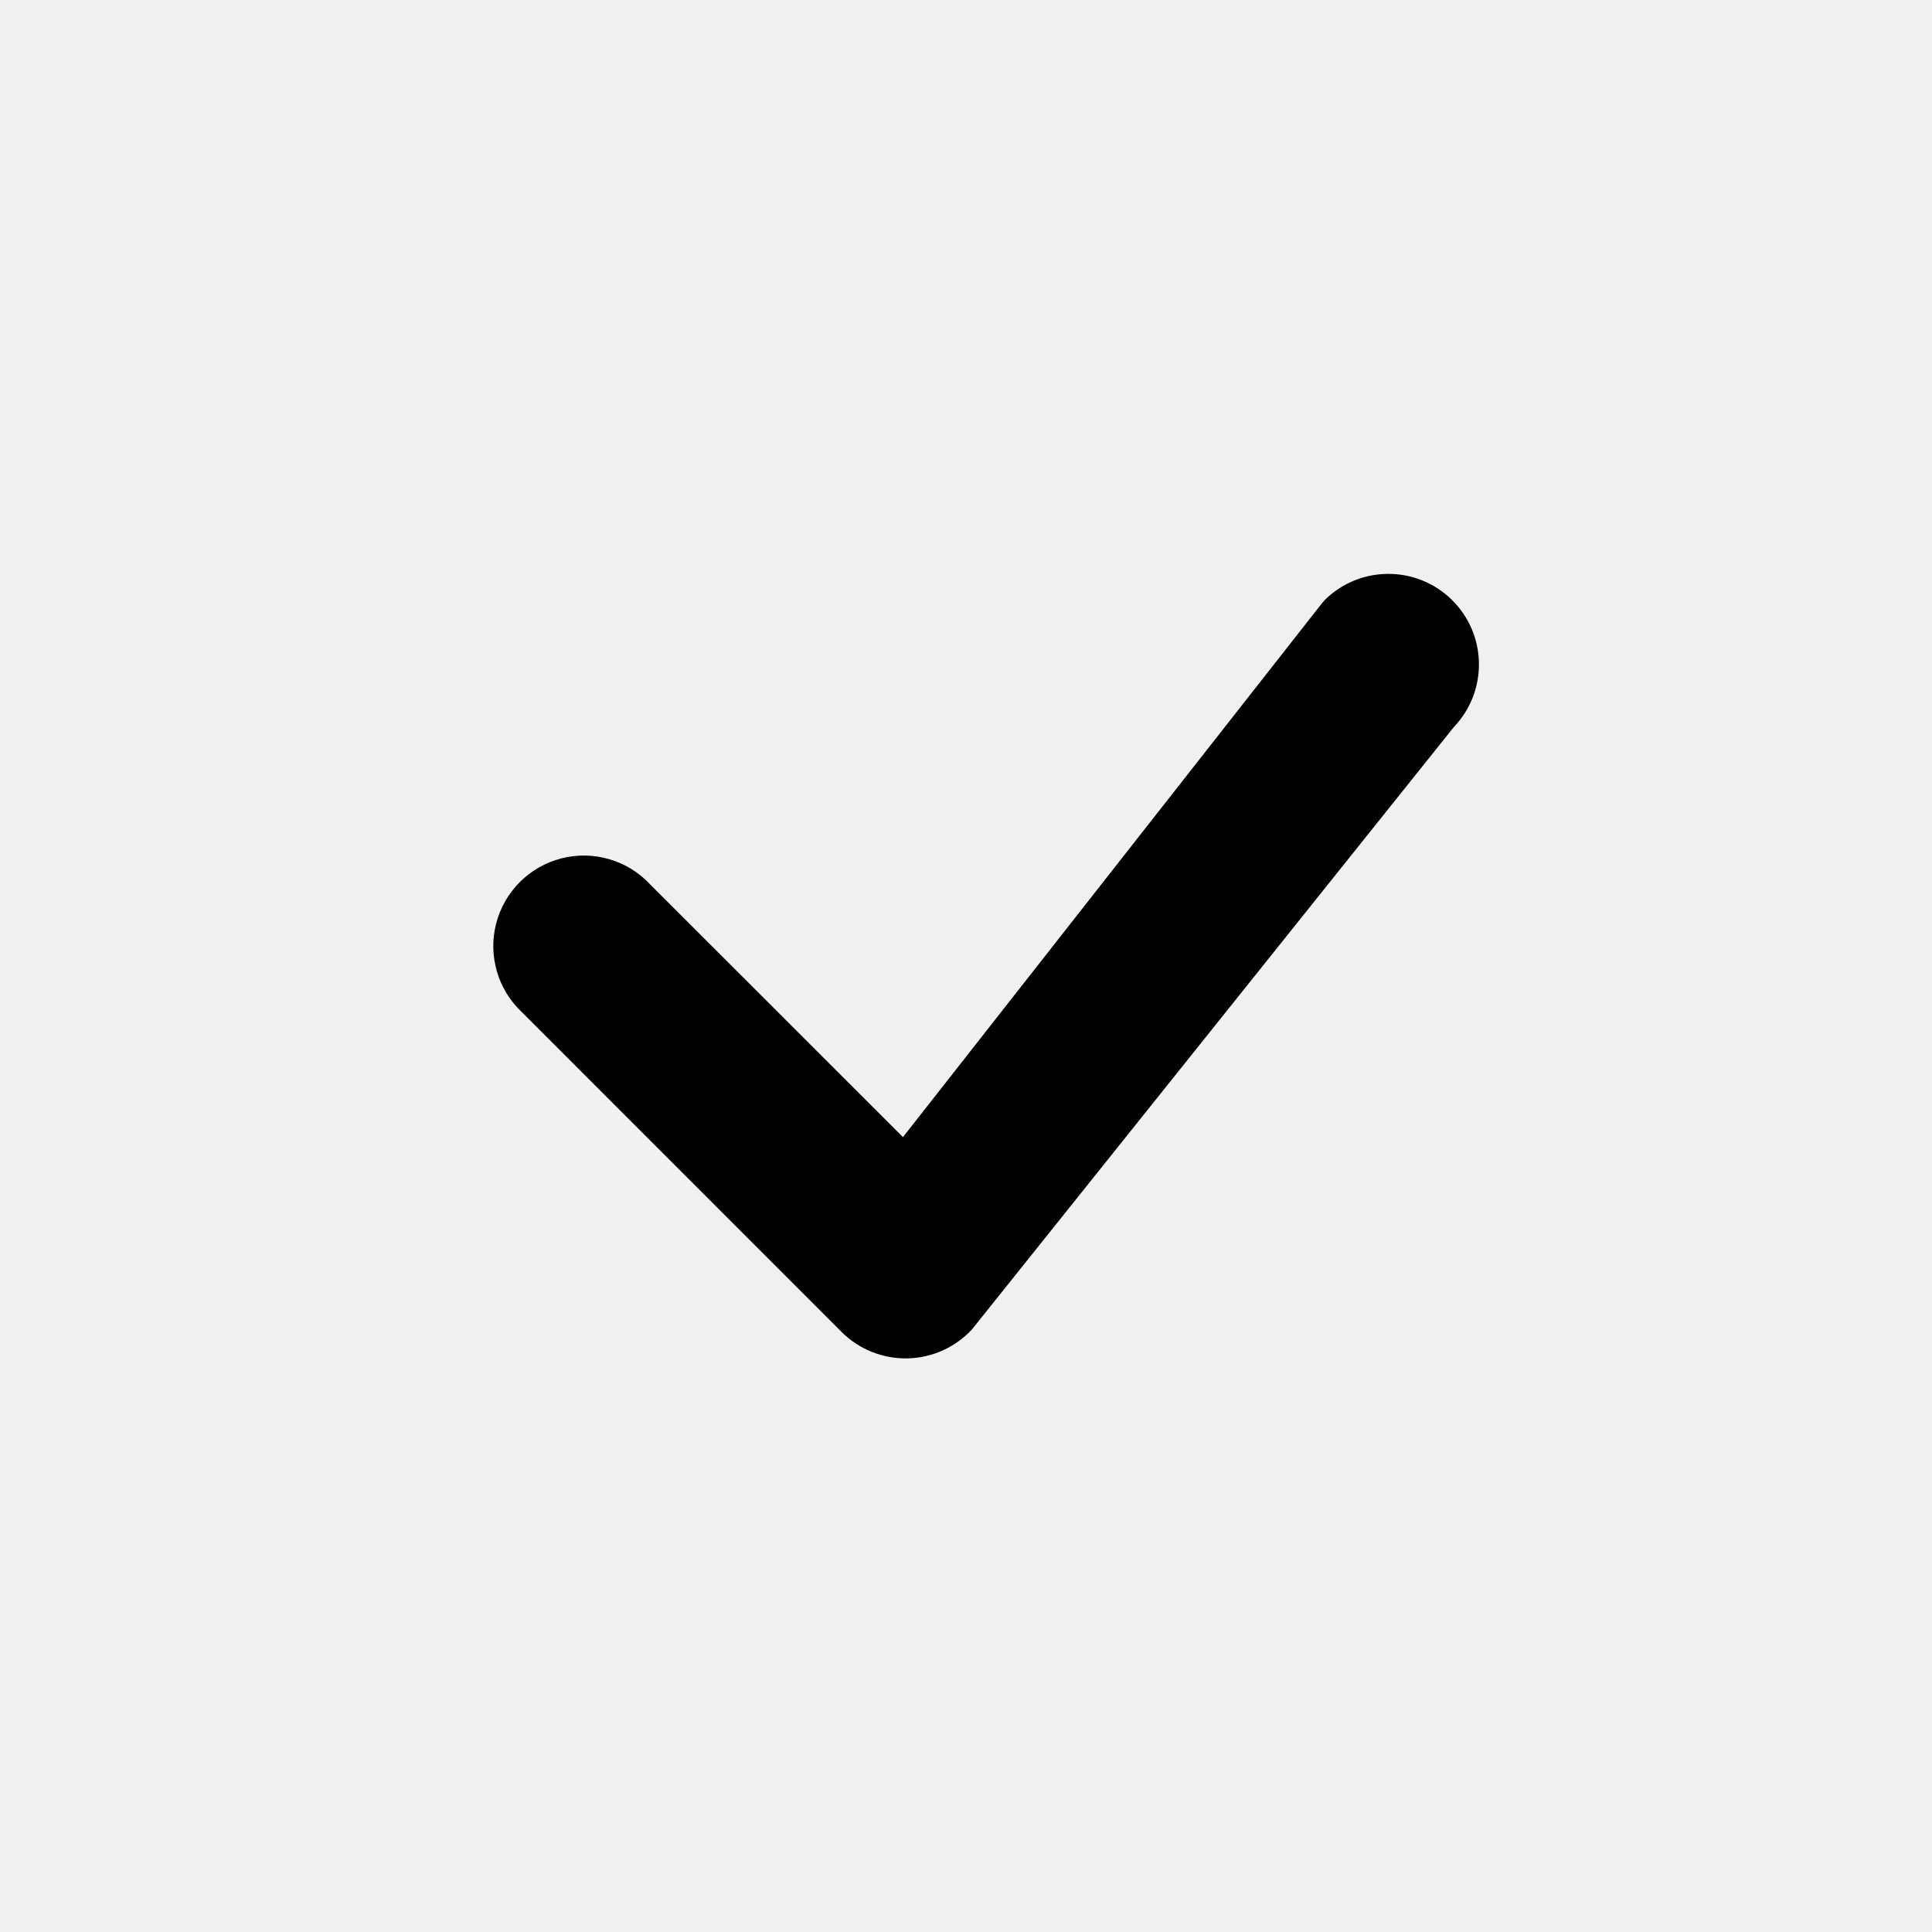
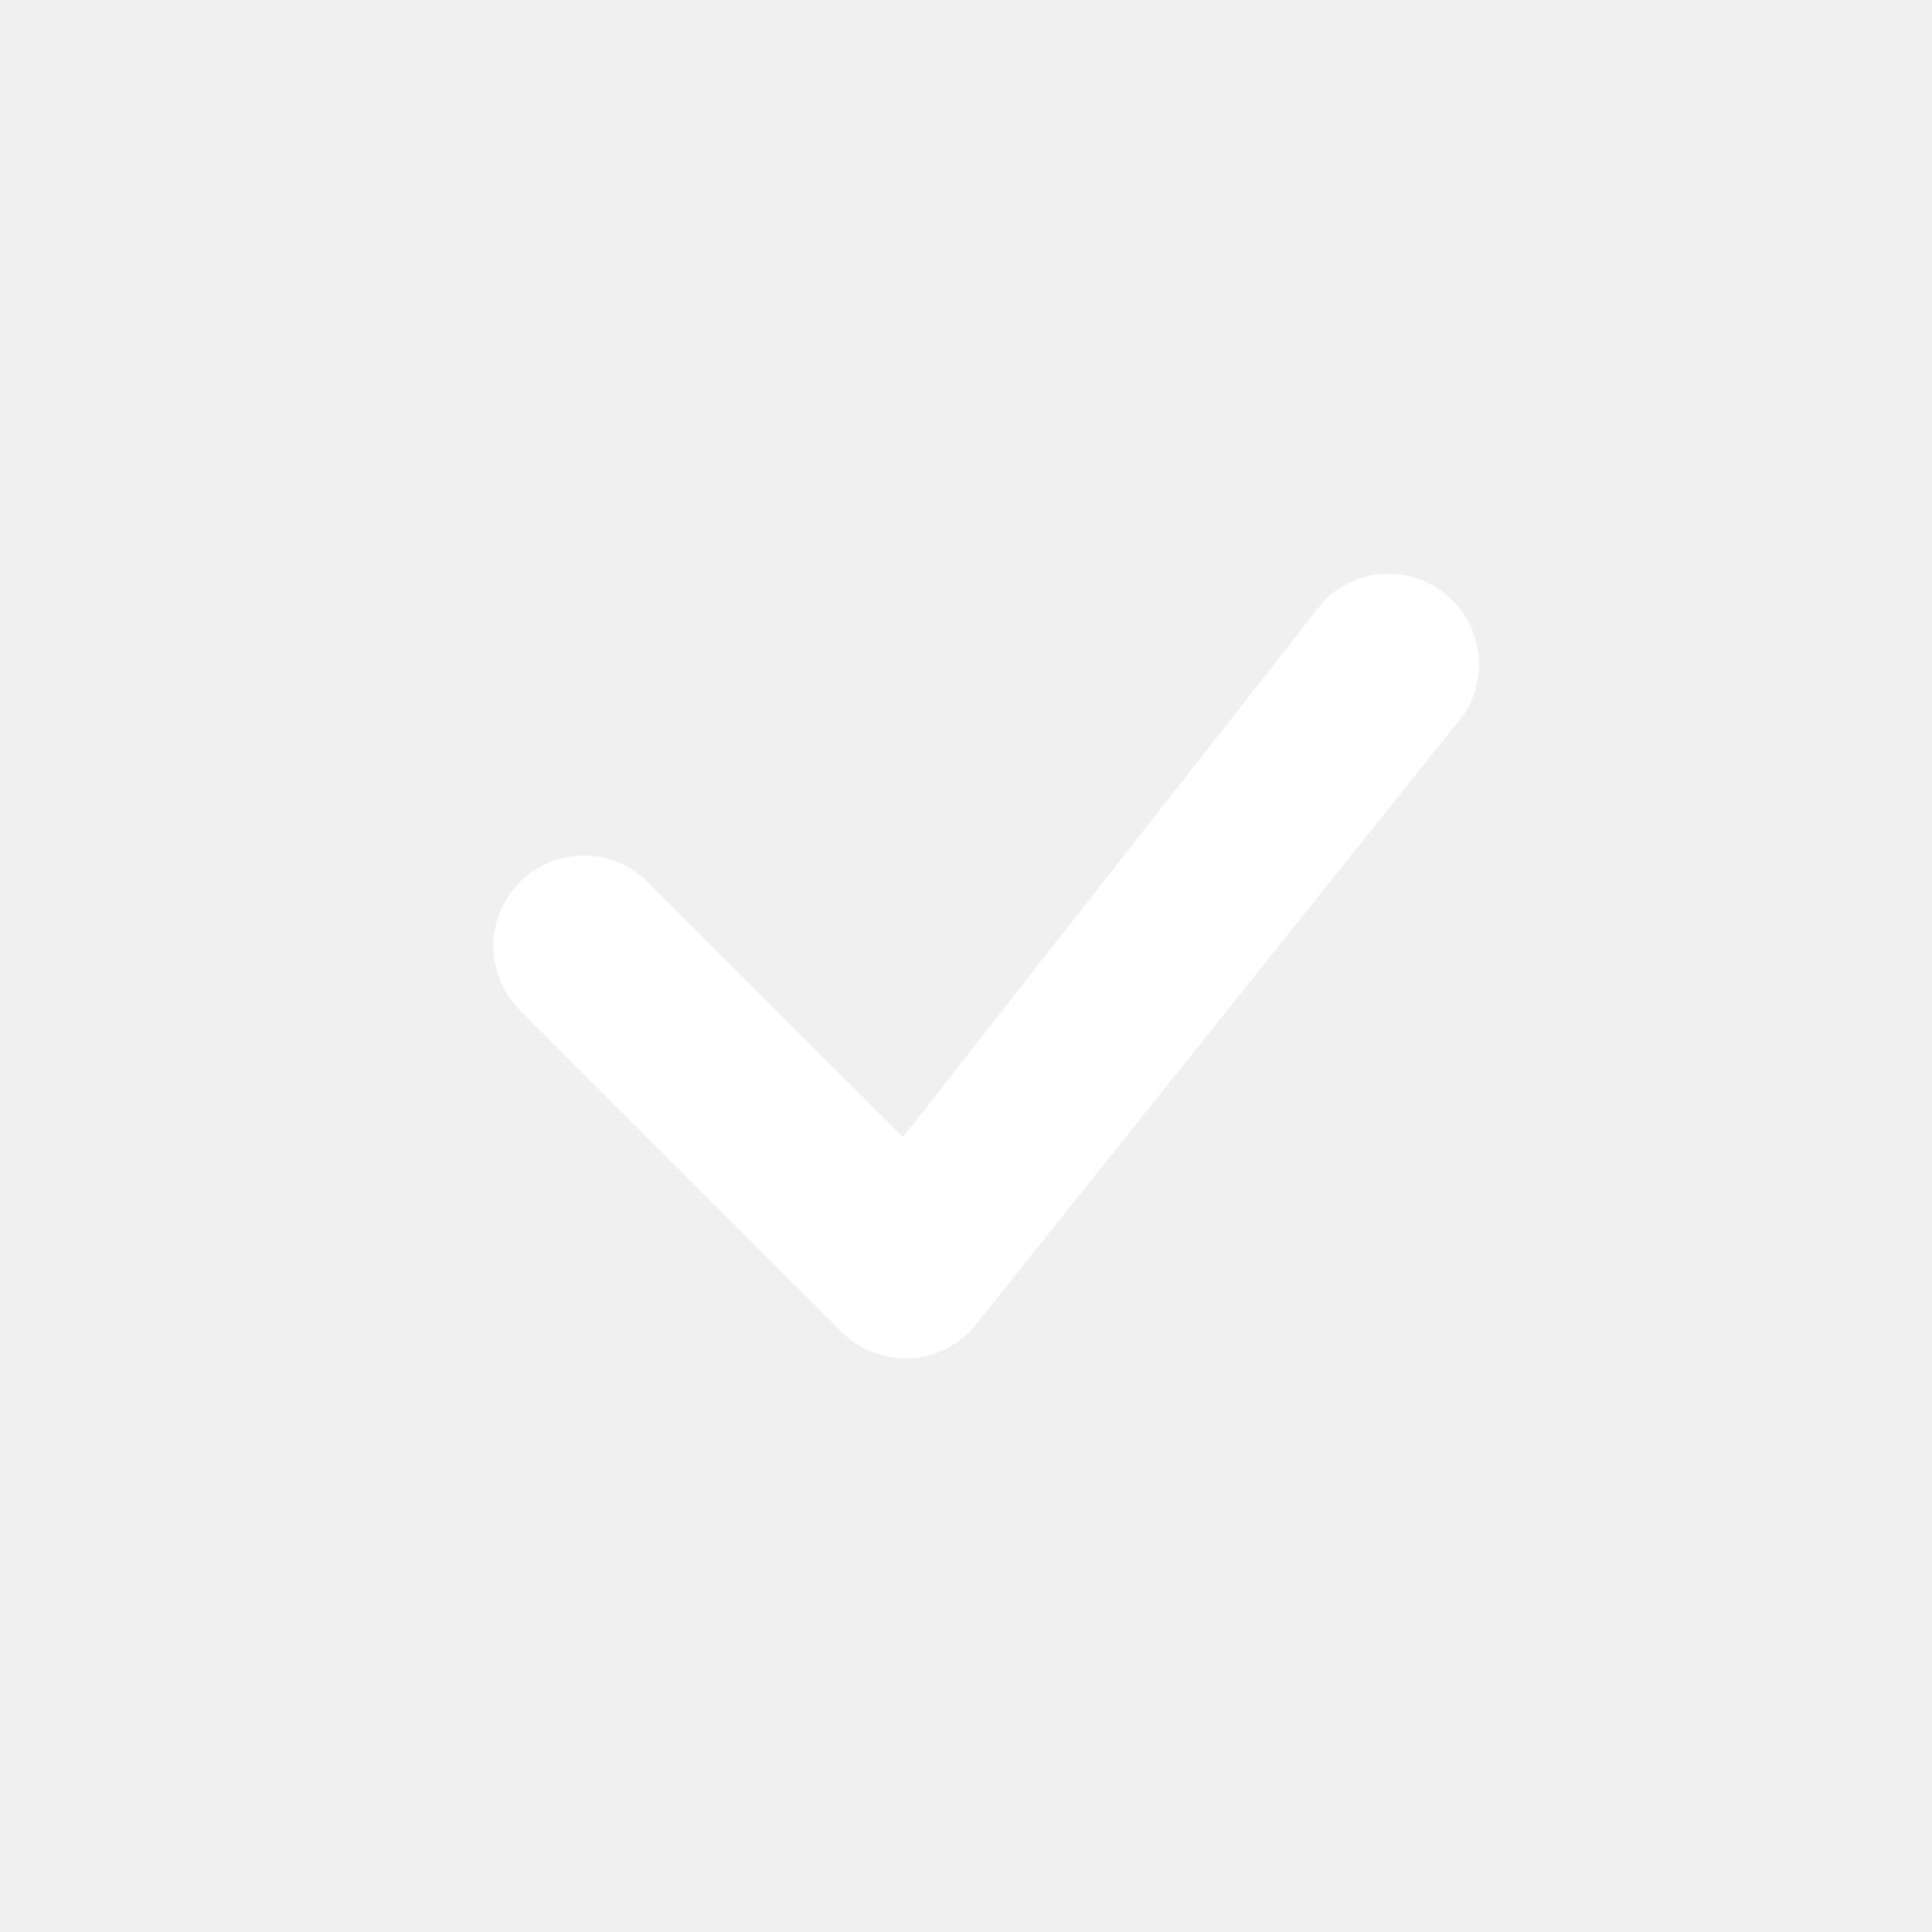
- <svg xmlns="http://www.w3.org/2000/svg" width="1em" height="1em" viewBox="0 0 16 16" class="bi bi-check" fill="currentColor">
+ <svg xmlns="http://www.w3.org/2000/svg" width="1em" height="1em" viewBox="0 0 16 16" class="bi bi-check" fill="#fff">
  <path fill-rule="evenodd" d="M10.97 4.97a.75.75 0 0 1 1.071 1.05l-3.992 4.99a.75.75 0 0 1-1.08.02L4.324 8.384a.75.75 0 1 1 1.06-1.06l2.094 2.093 3.473-4.425a.236.236 0 0 1 .02-.022z" />
</svg>
